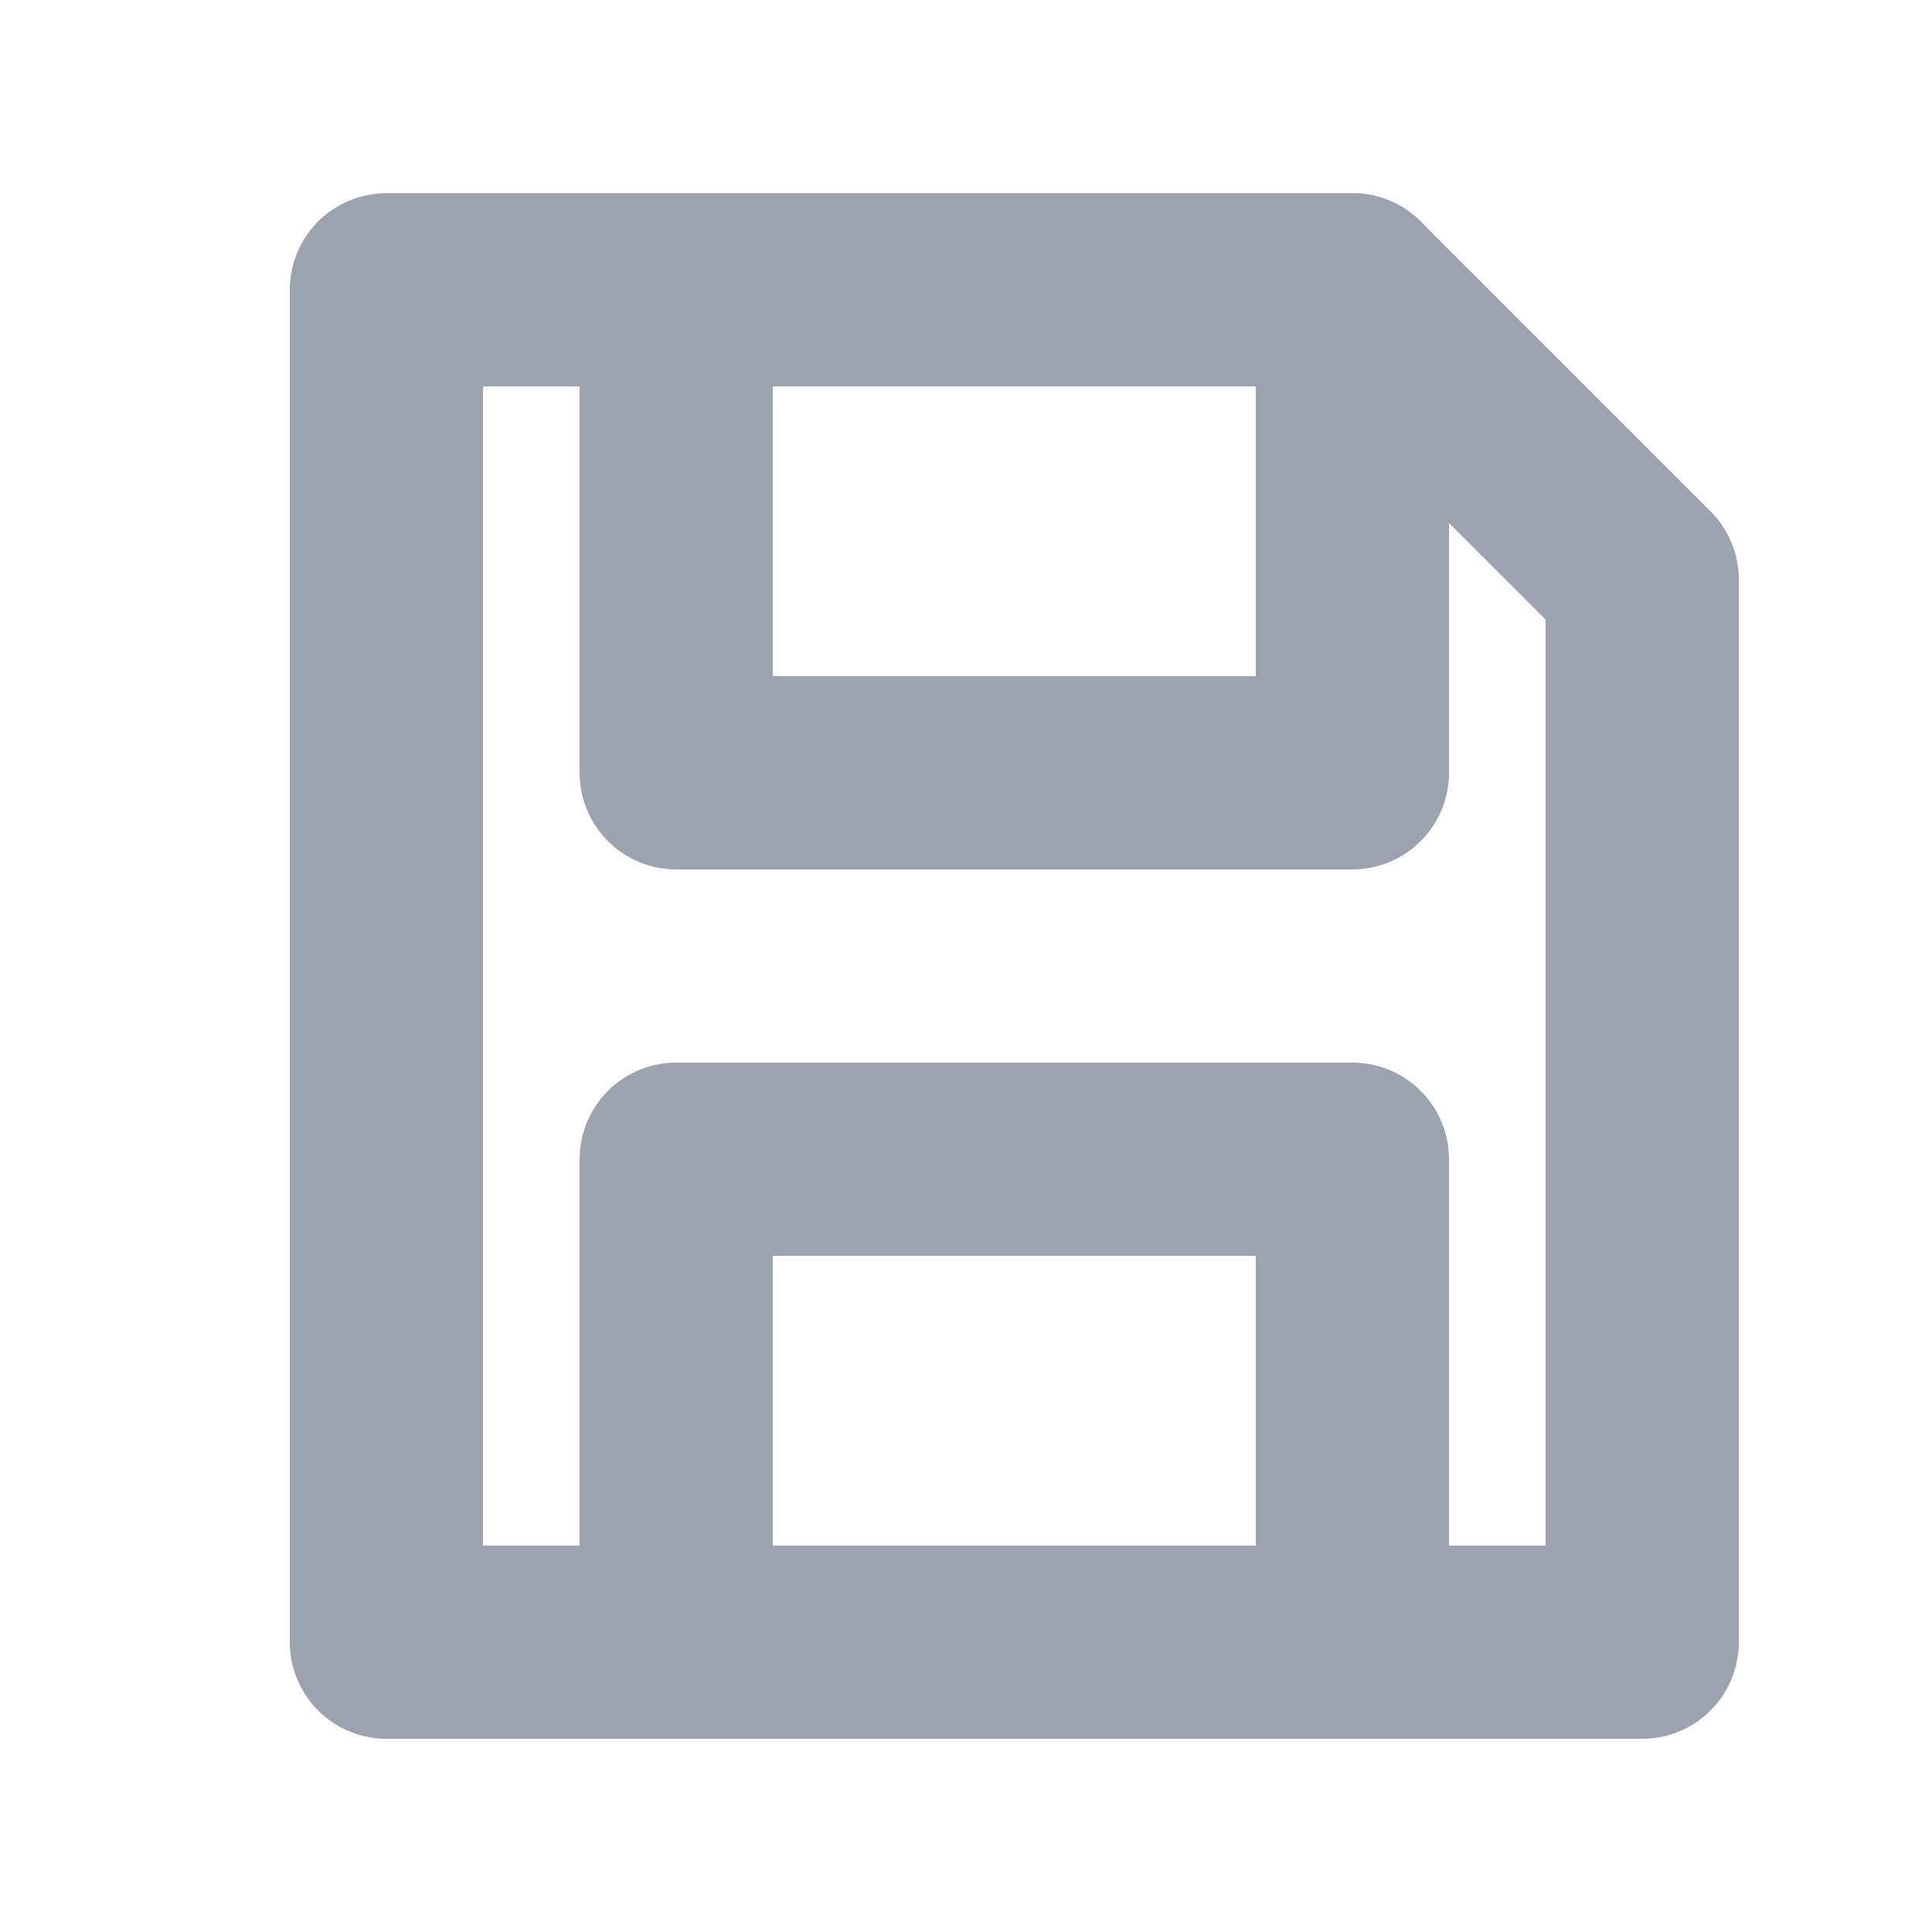
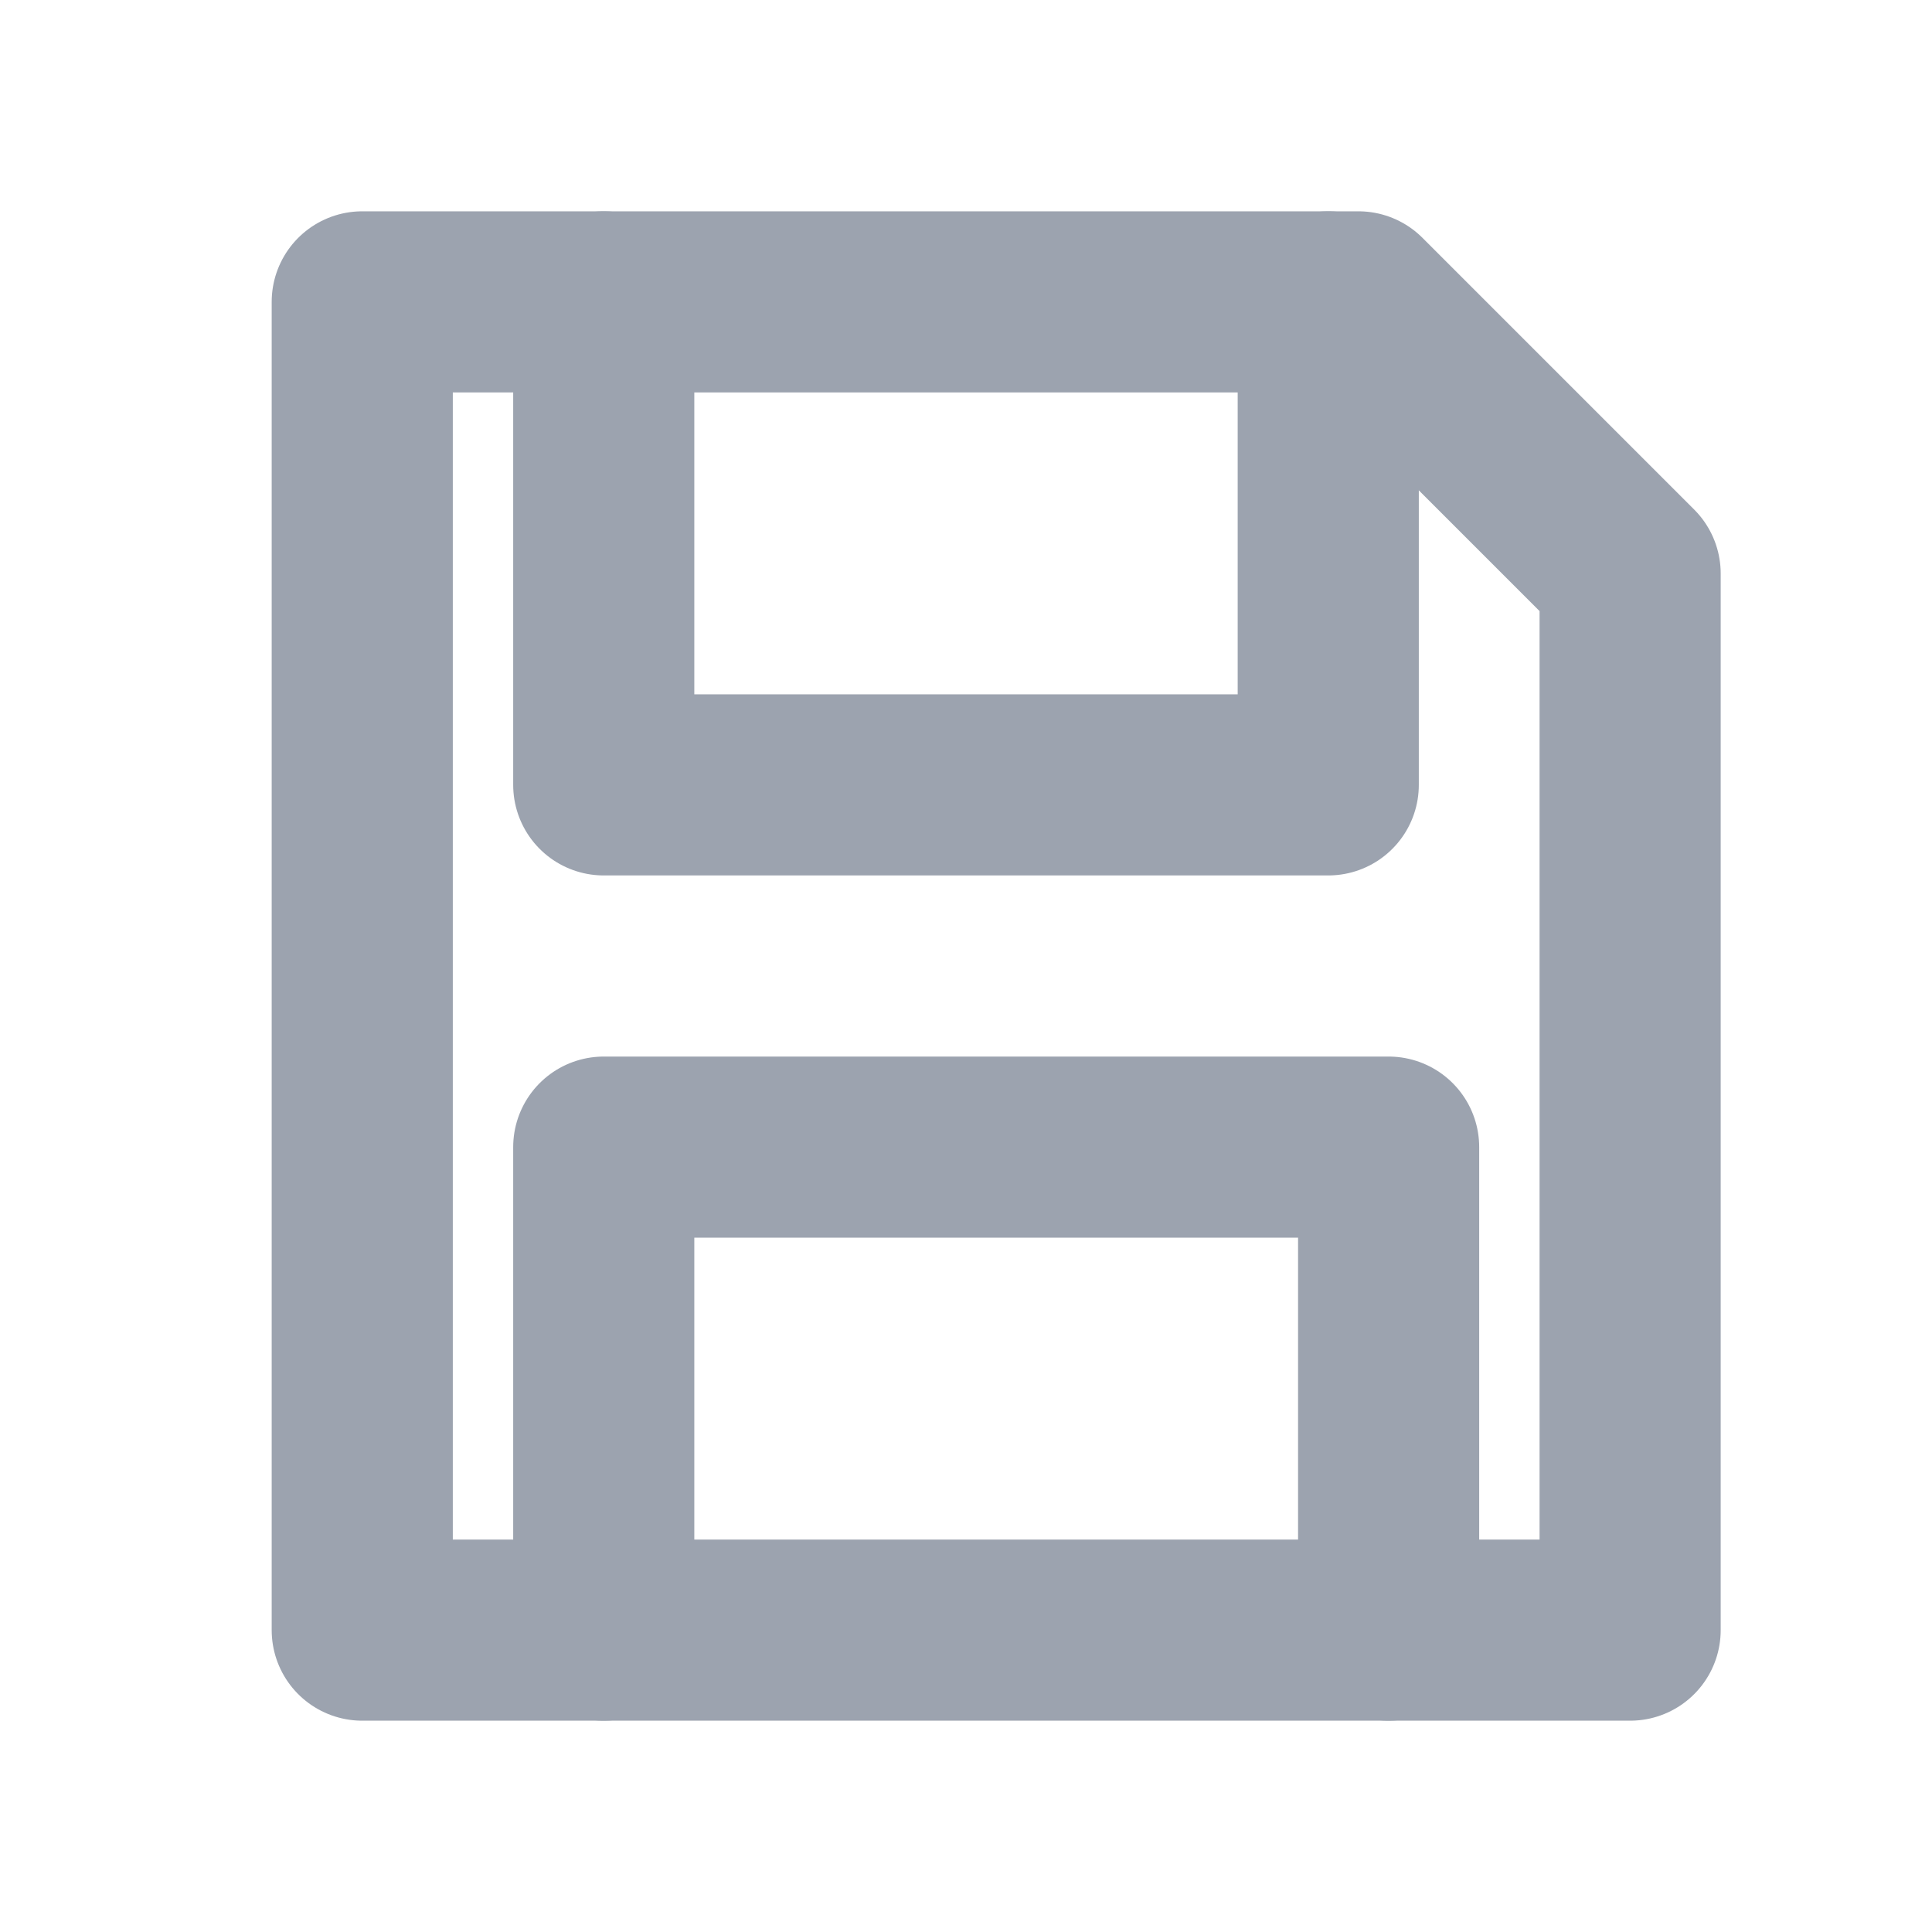
- <svg xmlns="http://www.w3.org/2000/svg" preserveAspectRatio="none" overflow="visible" style="display: block;" width="20" height="20" viewBox="0 0 20 20" fill="none">
-   <path d="M4 3H14L17 6V17H4V3Z" stroke="#9CA3AF" stroke-width="2" stroke-linecap="round" stroke-linejoin="round" />
-   <path d="M7 3V8H14V3M7 17V12H14V17" stroke="#9CA3AF" stroke-width="2" stroke-linecap="round" stroke-linejoin="round" />
+ <svg xmlns="http://www.w3.org/2000/svg" preserveAspectRatio="none" overflow="visible" style="display: block;" width="16" height="16" viewBox="0 0 16 16" fill="none">
+   <path d="M3 2.5H11.25L13.5 4.75V13.5H3V2.5Z" stroke="#9CA3AF" stroke-width="1.5" stroke-linecap="round" stroke-linejoin="round" />
+   <path d="M5 2.5V6.5H11V2.5M5 13.5V9.5H11.5V13.5" stroke="#9CA3AF" stroke-width="1.5" stroke-linecap="round" stroke-linejoin="round" />
</svg>
